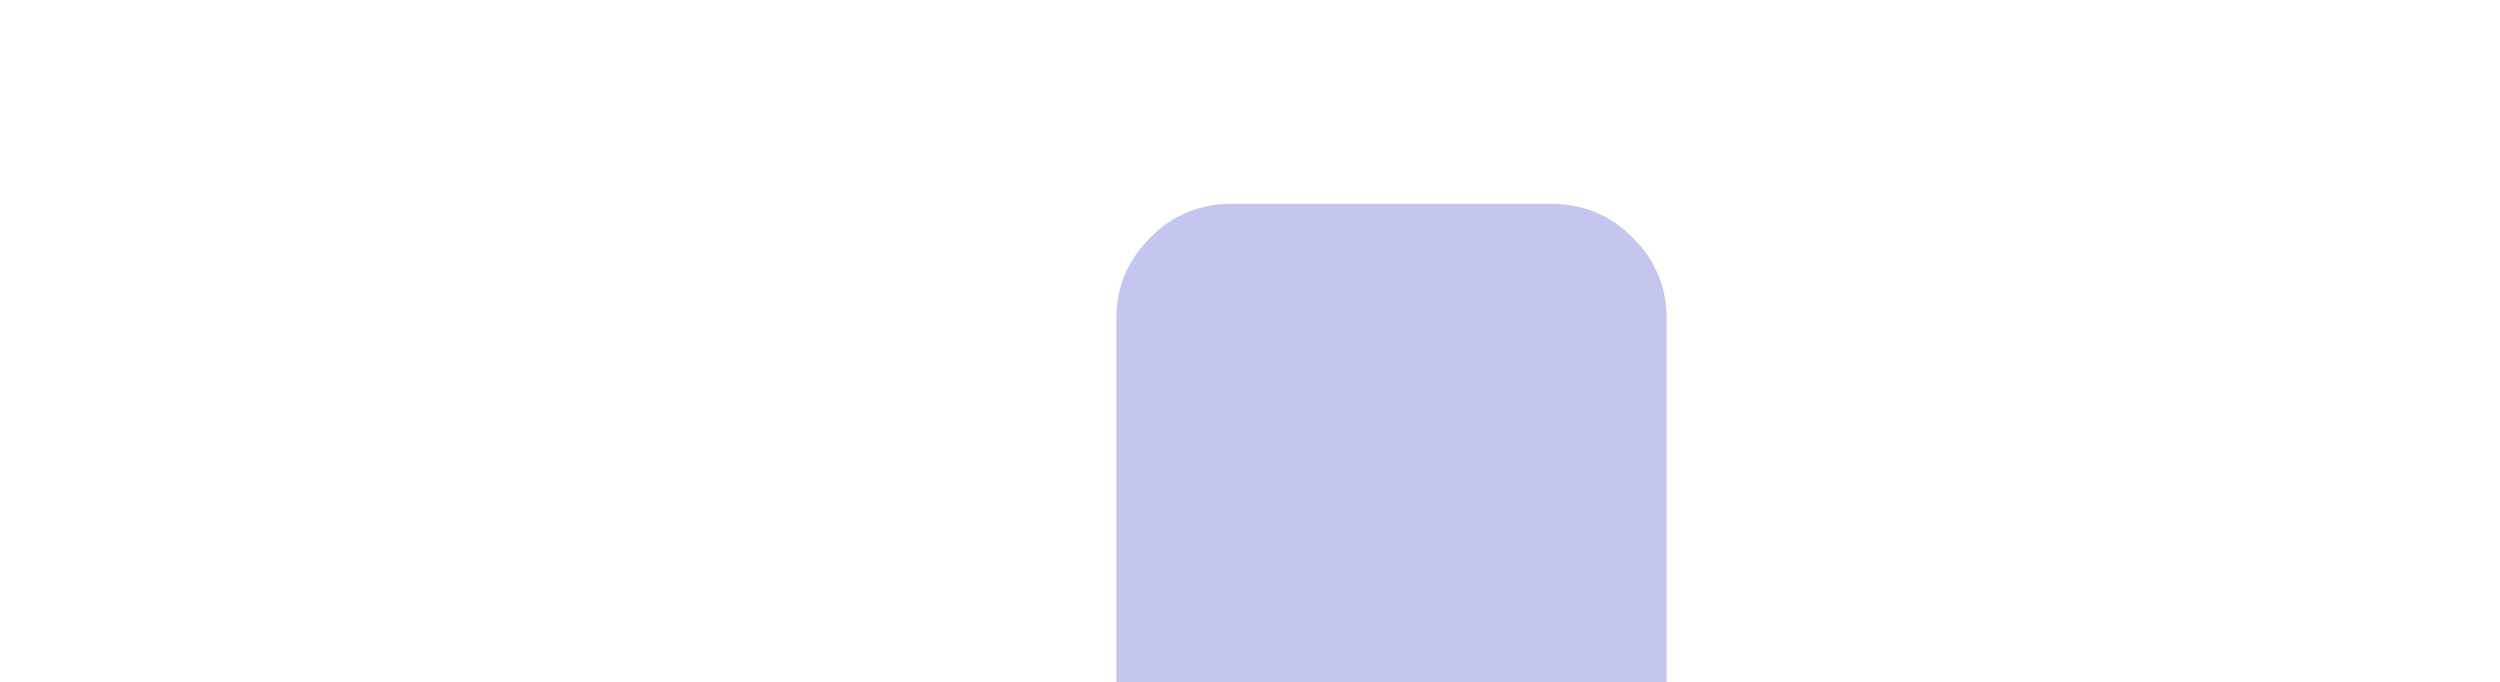
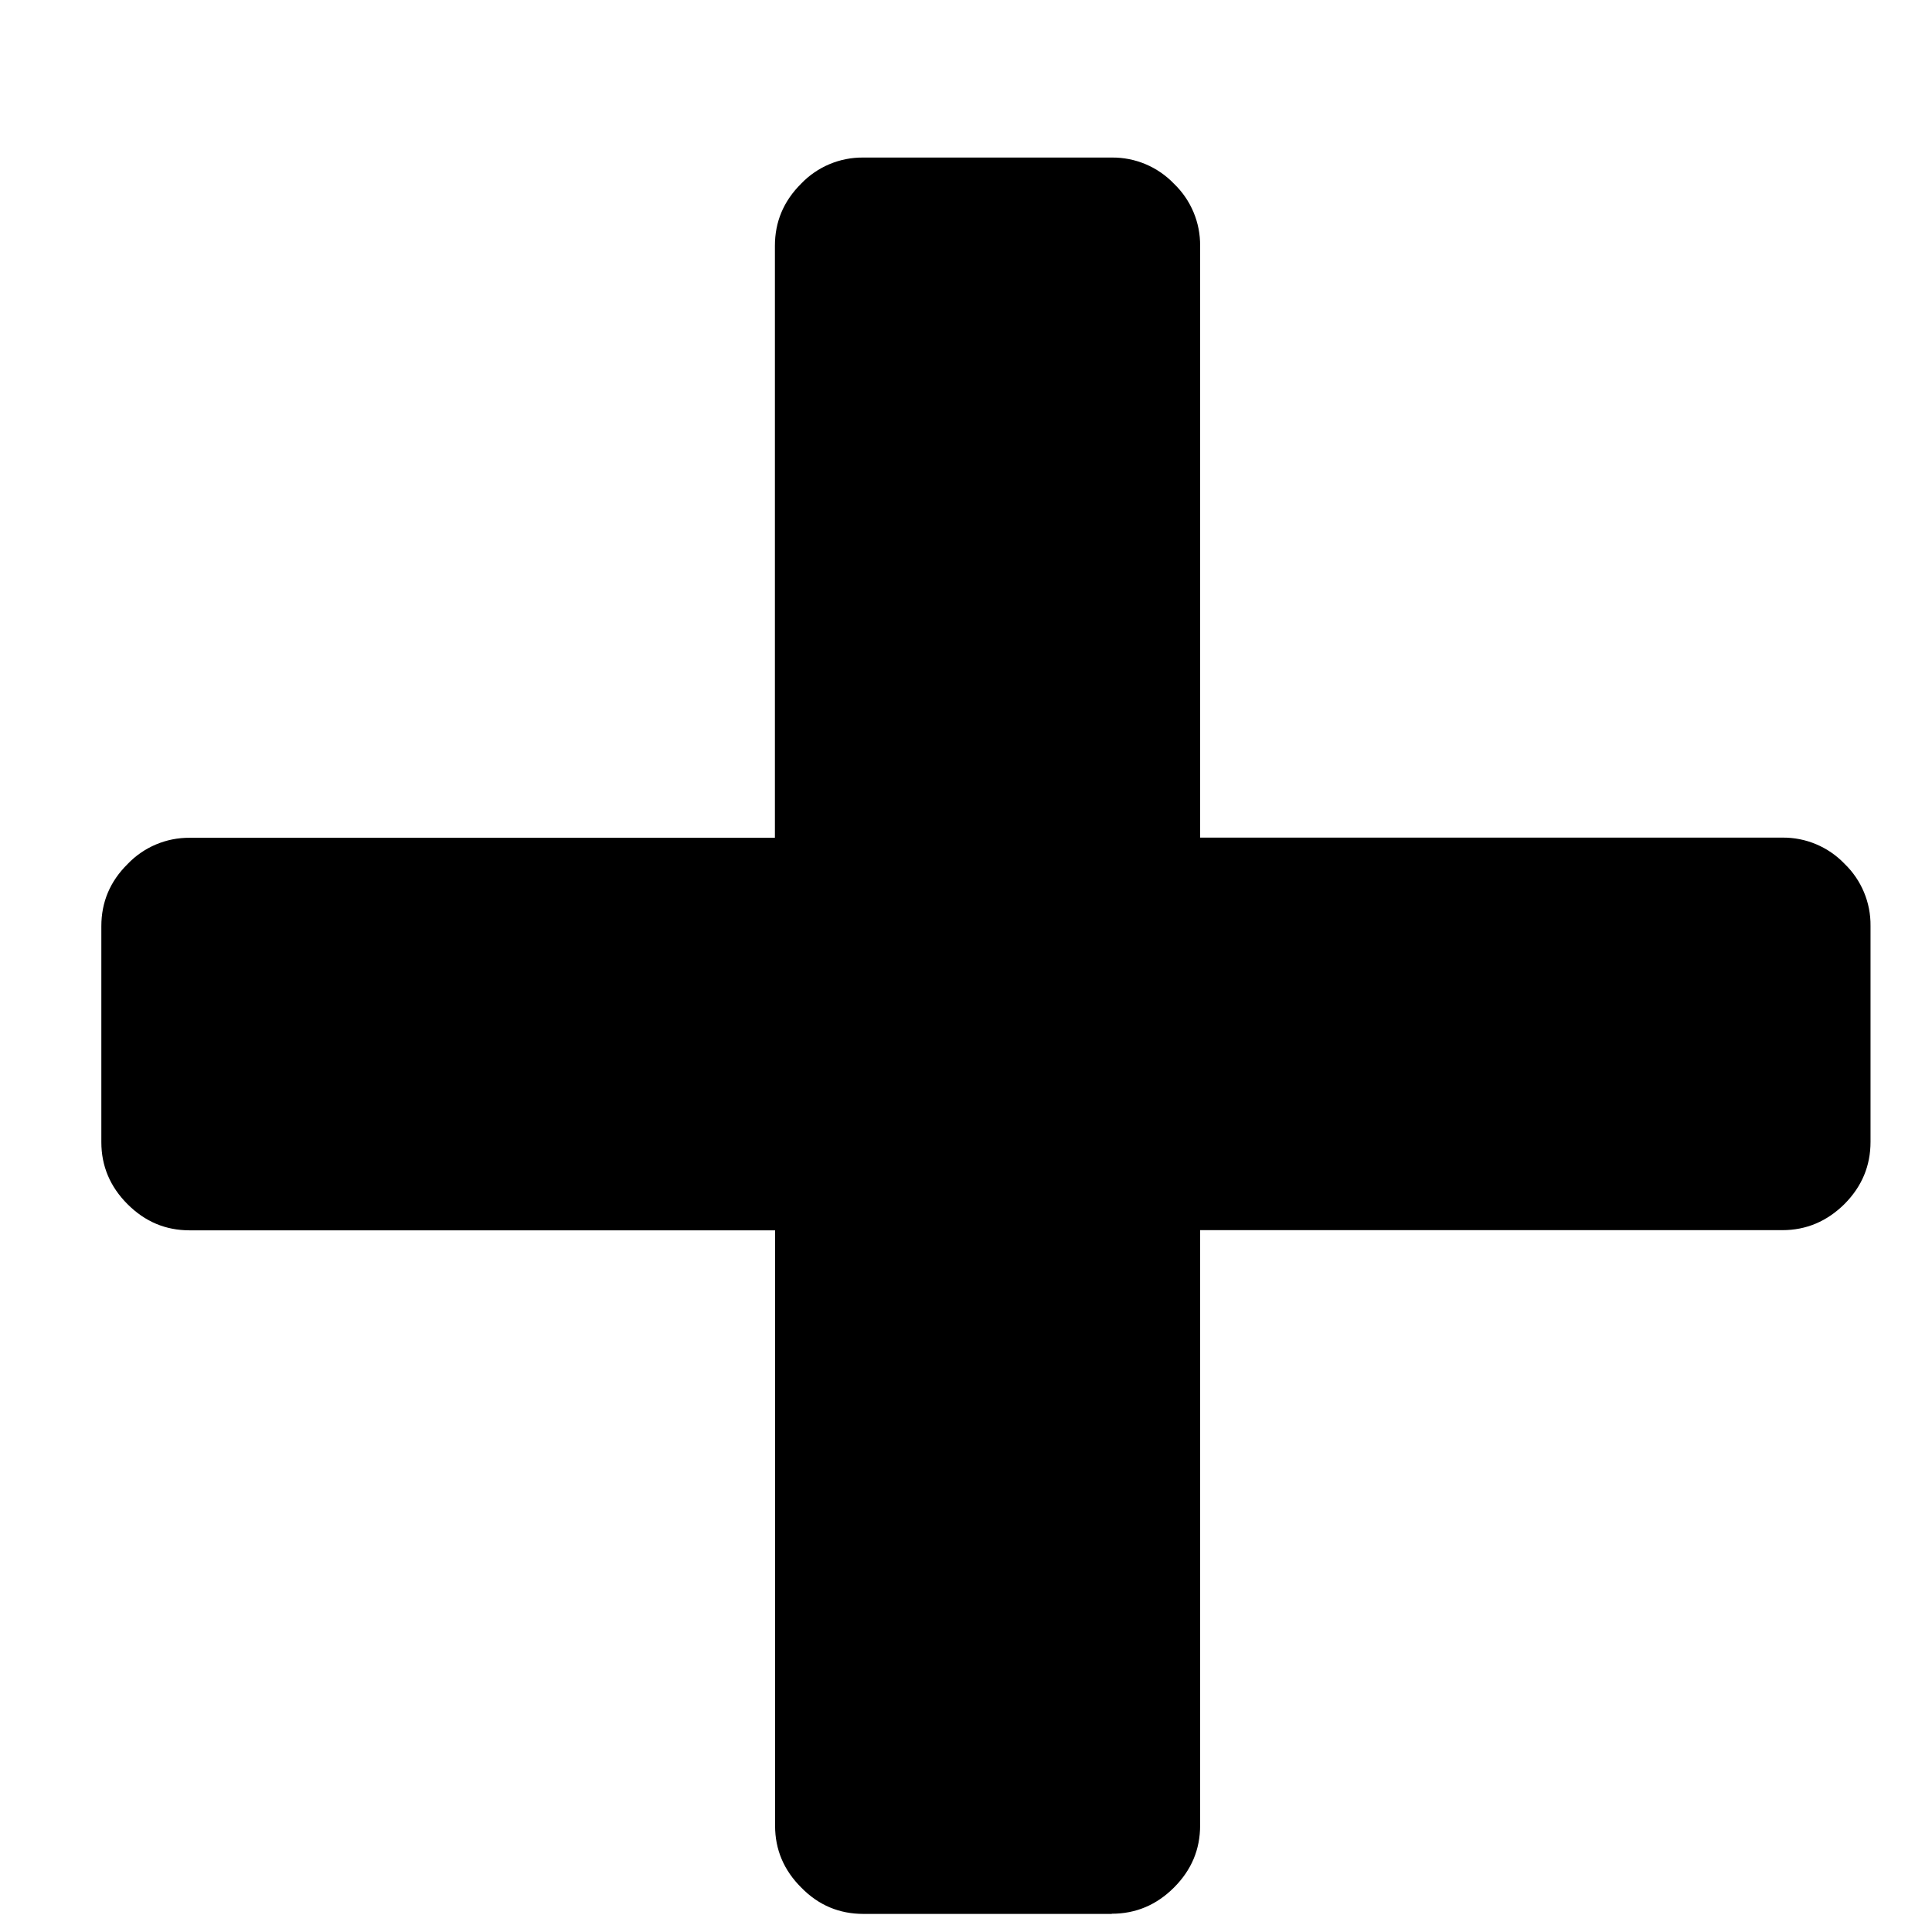
- <svg xmlns="http://www.w3.org/2000/svg" viewBox="-0.5 0 11 3">
-   <path d="M6.33 10.896c.137 0 .255-.05.354-.149.1-.1.149-.217.149-.354V7.004h3.315c.136 0 .254-.05.354-.149.099-.1.148-.217.148-.354V5.272a.483.483 0 0 0-.148-.354.483.483 0 0 0-.354-.149H6.833V1.4a.483.483 0 0 0-.149-.354.483.483 0 0 0-.354-.149H4.915a.483.483 0 0 0-.354.149c-.1.1-.149.217-.149.354v3.37H1.08a.483.483 0 0 0-.354.15c-.1.099-.149.217-.149.353v1.23c0 .136.05.254.149.353.1.1.217.149.354.149h3.333v3.39c0 .136.05.254.15.353.098.1.216.149.353.149H6.33Z" fill="#C5C6EF" />
+ <svg xmlns="http://www.w3.org/2000/svg" viewBox="0 0 11 11">
+   <path d="M6.33 10.896c.137 0 .255-.05.354-.149.1-.1.149-.217.149-.354V7.004h3.315c.136 0 .254-.05.354-.149.099-.1.148-.217.148-.354V5.272a.483.483 0 0 0-.148-.354.483.483 0 0 0-.354-.149H6.833V1.4a.483.483 0 0 0-.149-.354.483.483 0 0 0-.354-.149H4.915a.483.483 0 0 0-.354.149c-.1.1-.149.217-.149.354v3.37H1.08a.483.483 0 0 0-.354.15c-.1.099-.149.217-.149.353v1.23c0 .136.05.254.149.353.1.1.217.149.354.149h3.333v3.39c0 .136.05.254.15.353.098.1.216.149.353.149H6.33Z" fill="current" />
</svg>
